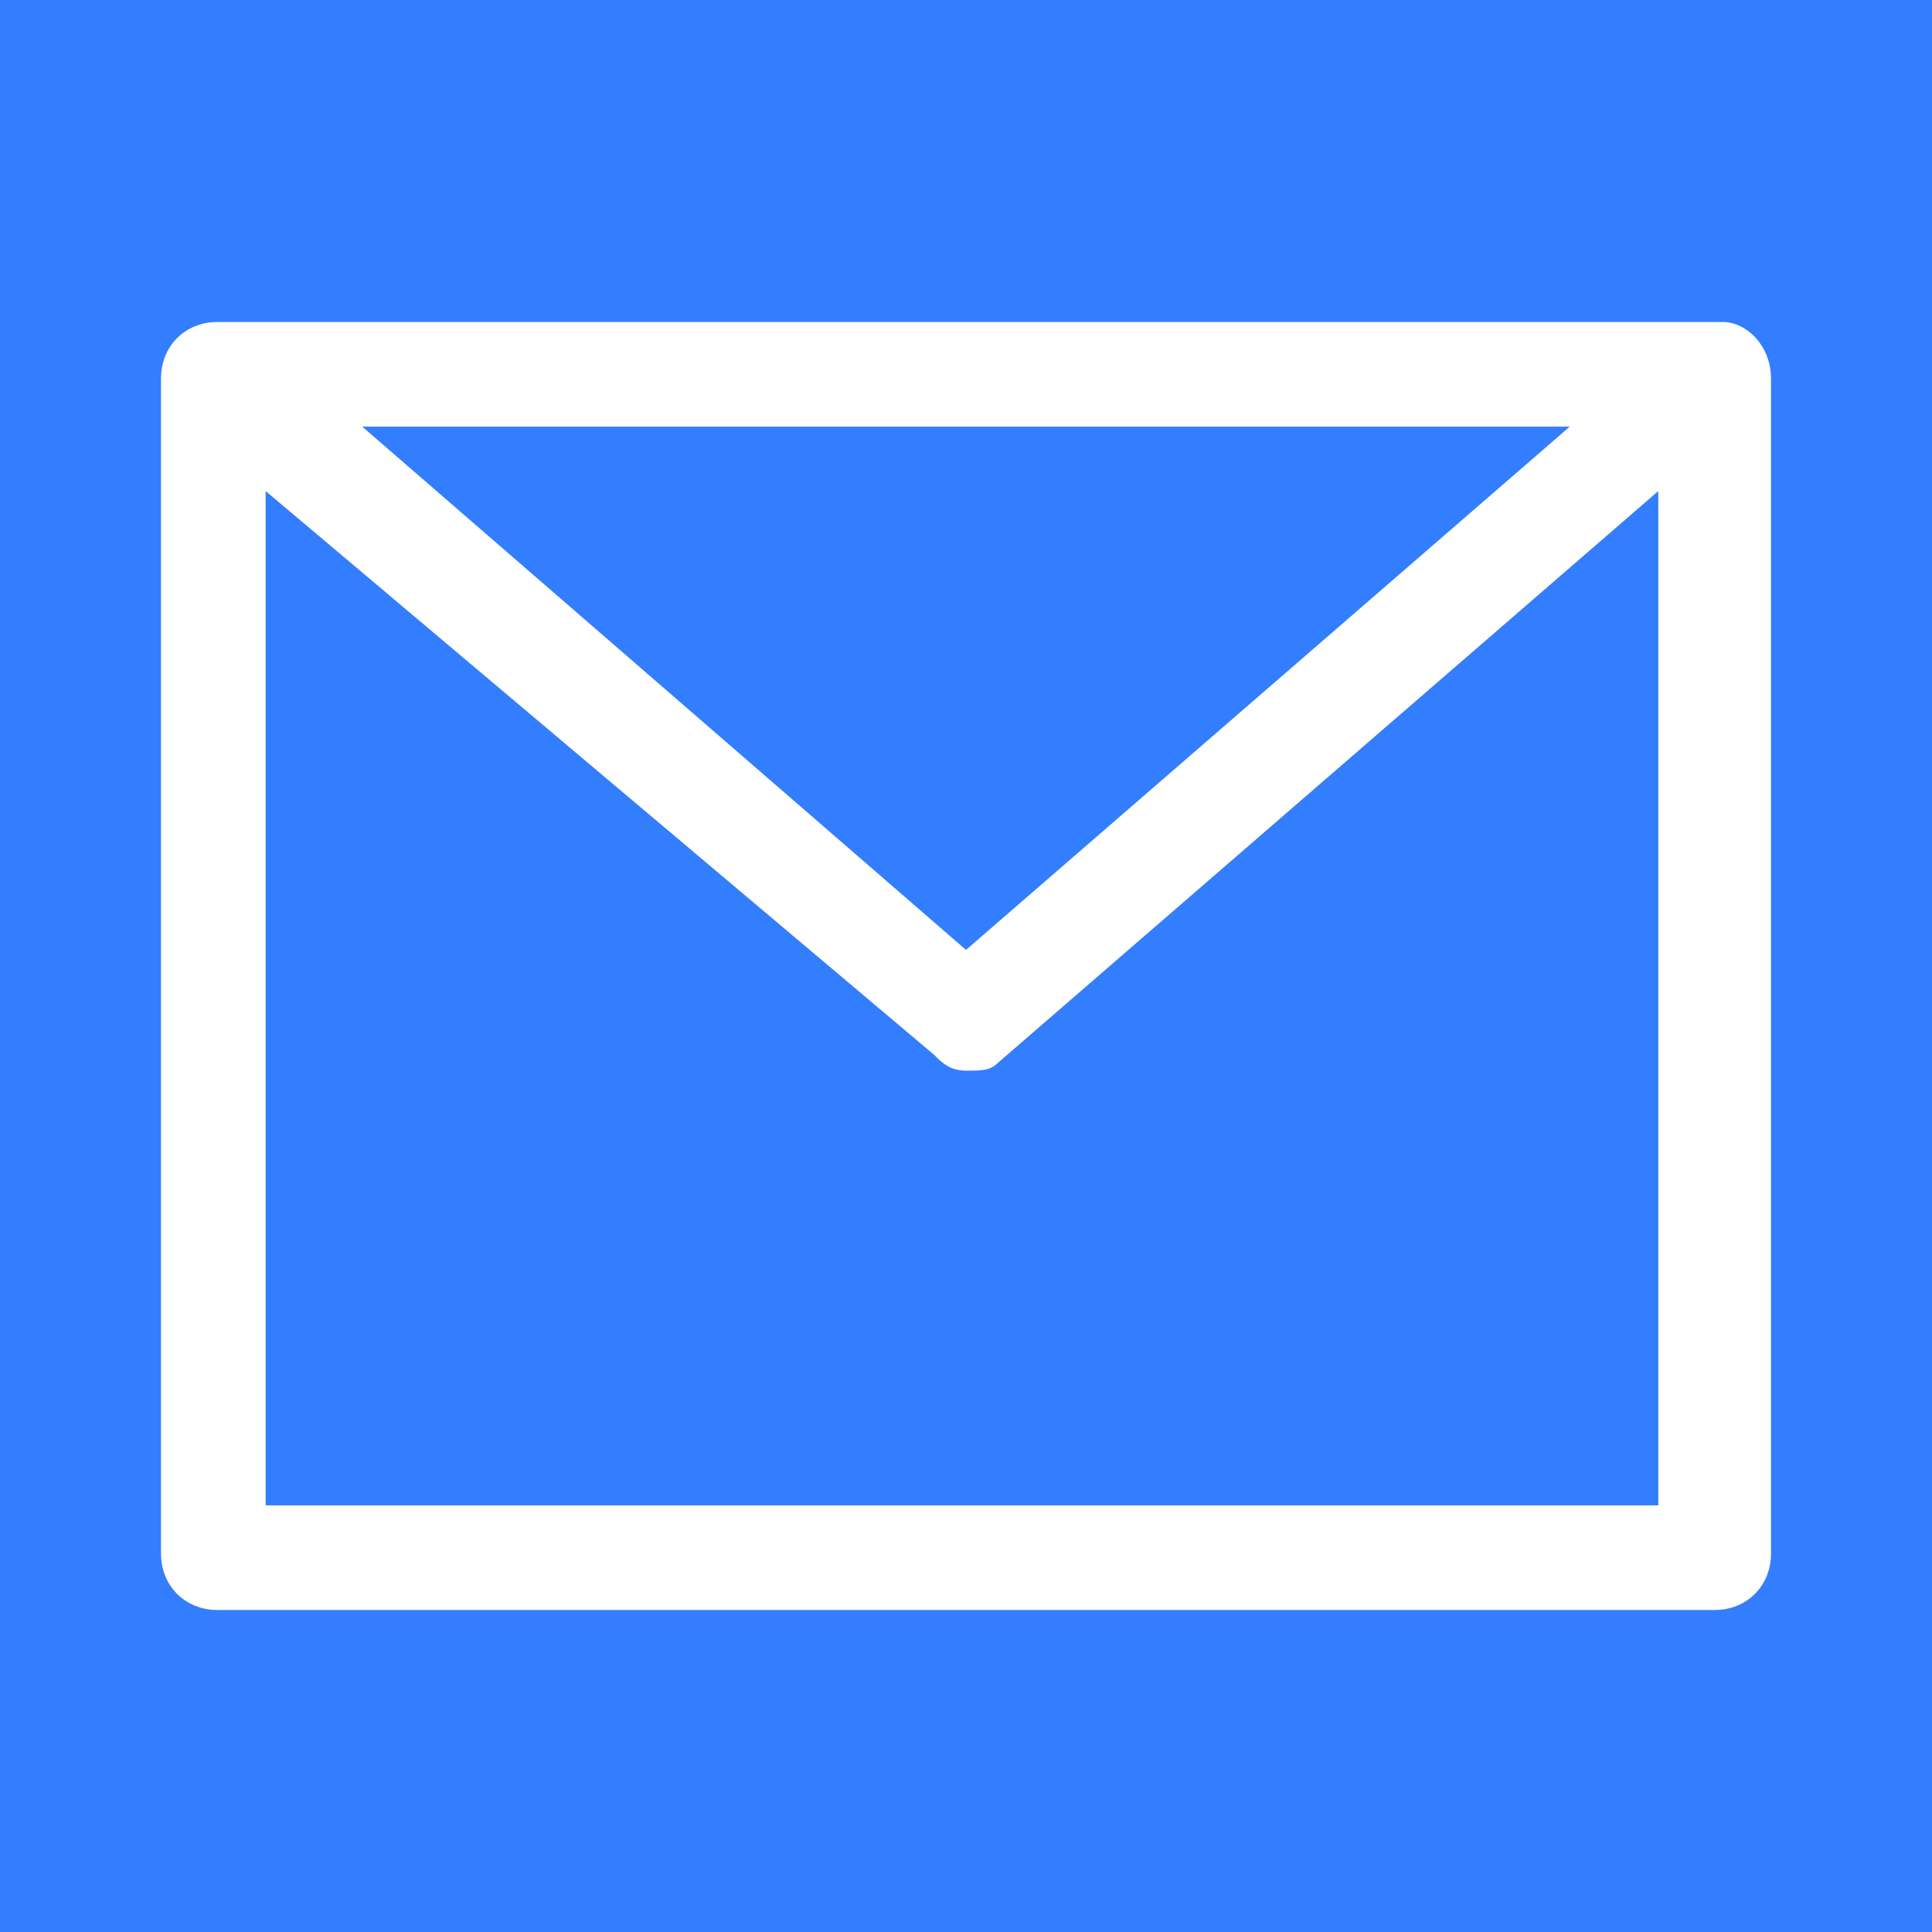
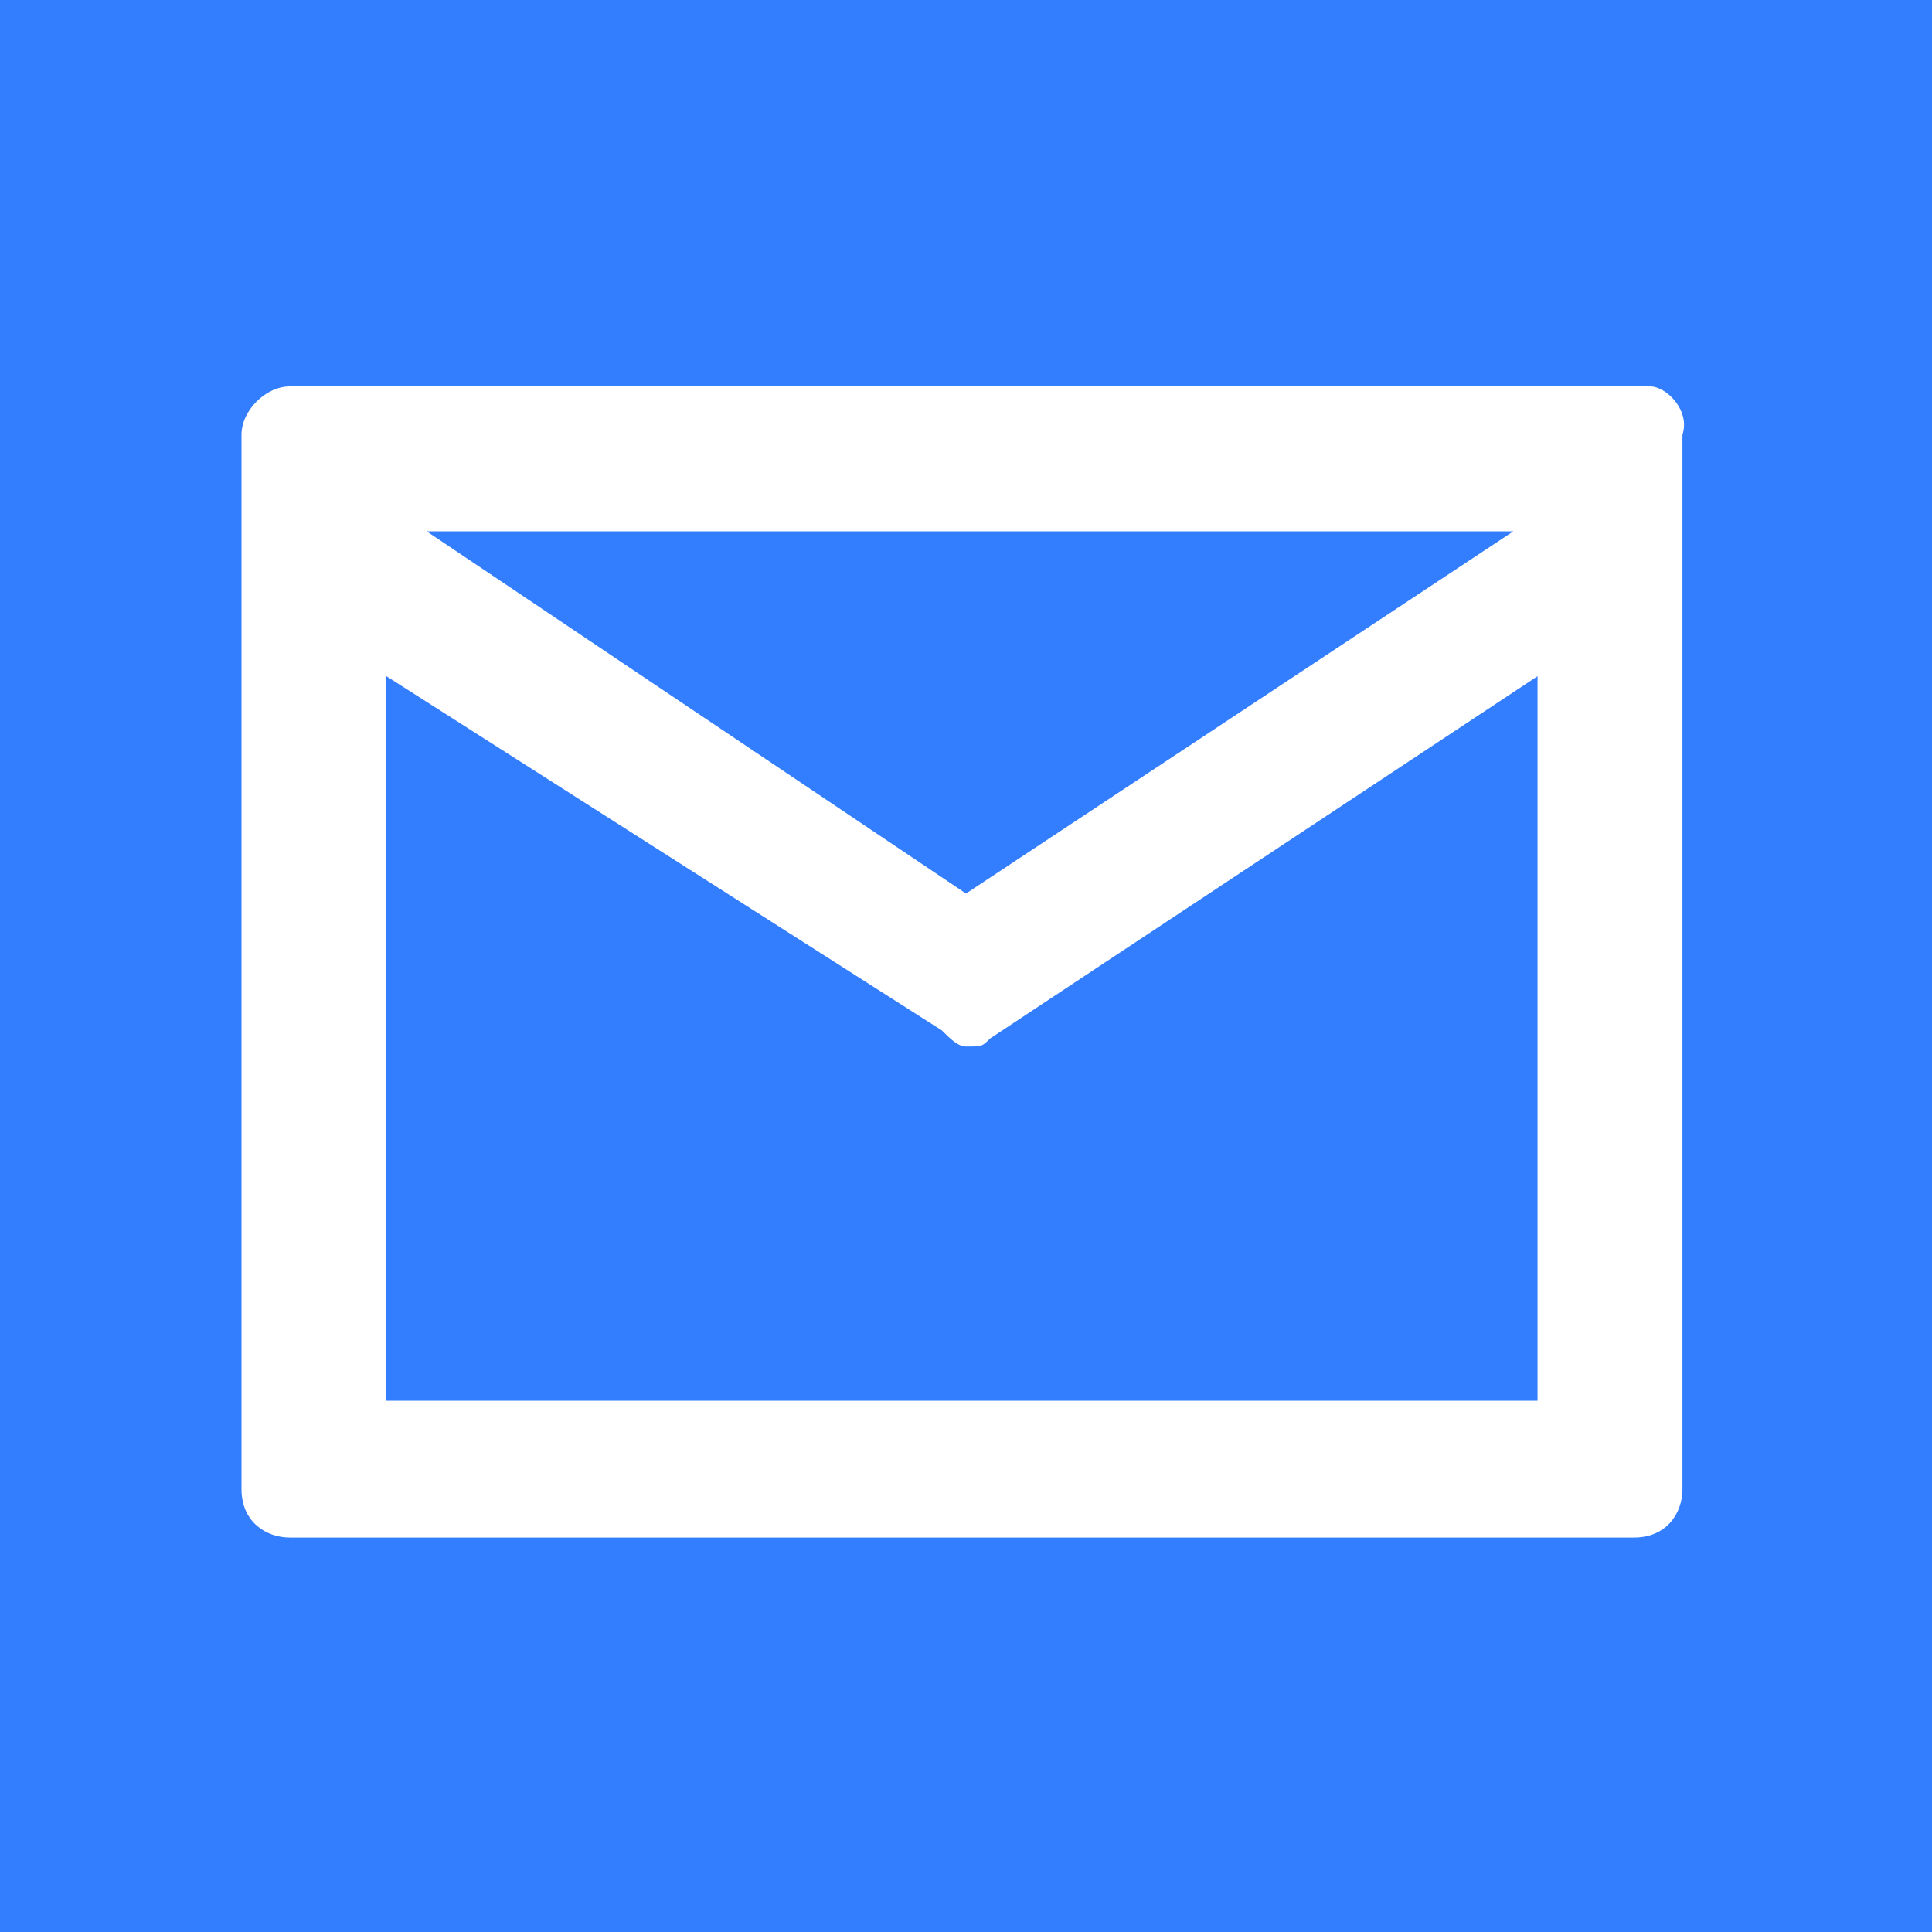
<svg xmlns="http://www.w3.org/2000/svg" version="1.1" id="Capa_1" x="0px" y="0px" viewBox="0 0 24 24" style="enable-background:new 0 0 24 24;" xml:space="preserve">
  <style type="text/css">
	.st0{fill:#337DFF;}
	.st1{fill:#FFFFFF;}
</style>
-   <rect class="st0" width="24" height="24" />
-   <path class="st1" d="M21.4,4H2.7C2.3,4,2,4.3,2,4.7v14.6C2,19.7,2.3,20,2.7,20h18.6c0.4,0,0.7-0.3,0.7-0.7V4.7C22,4.3,21.7,4,21.4,4  z M19.5,5.3L12,11.8L4.5,5.3H19.5z M20.6,18.7H3.3V6.1l8.3,7c0.1,0.1,0.2,0.2,0.4,0.2s0.3,0,0.4-0.1l8.2-7.1V18.7z" />
+   <rect y="0" class="st0" width="24" height="24" />
+   <path class="st1" d="M20.5,4.8H3.6C3.3,4.8,3,5.1,3,5.4v13.1c0,0.4,0.3,0.6,0.6,0.6h16.7c0.4,0,0.6-0.3,0.6-0.6V5.4  C21,5.1,20.7,4.8,20.5,4.8z M18.8,6.6L12,11.1L5.3,6.6H18.8z M19.1,17.4H4.8v-9l6.9,4.4c0.1,0.1,0.2,0.2,0.3,0.2  c0.2,0,0.2,0,0.3-0.1l6.8-4.5C19.1,8.4,19.1,17.4,19.1,17.4z" />
</svg>
